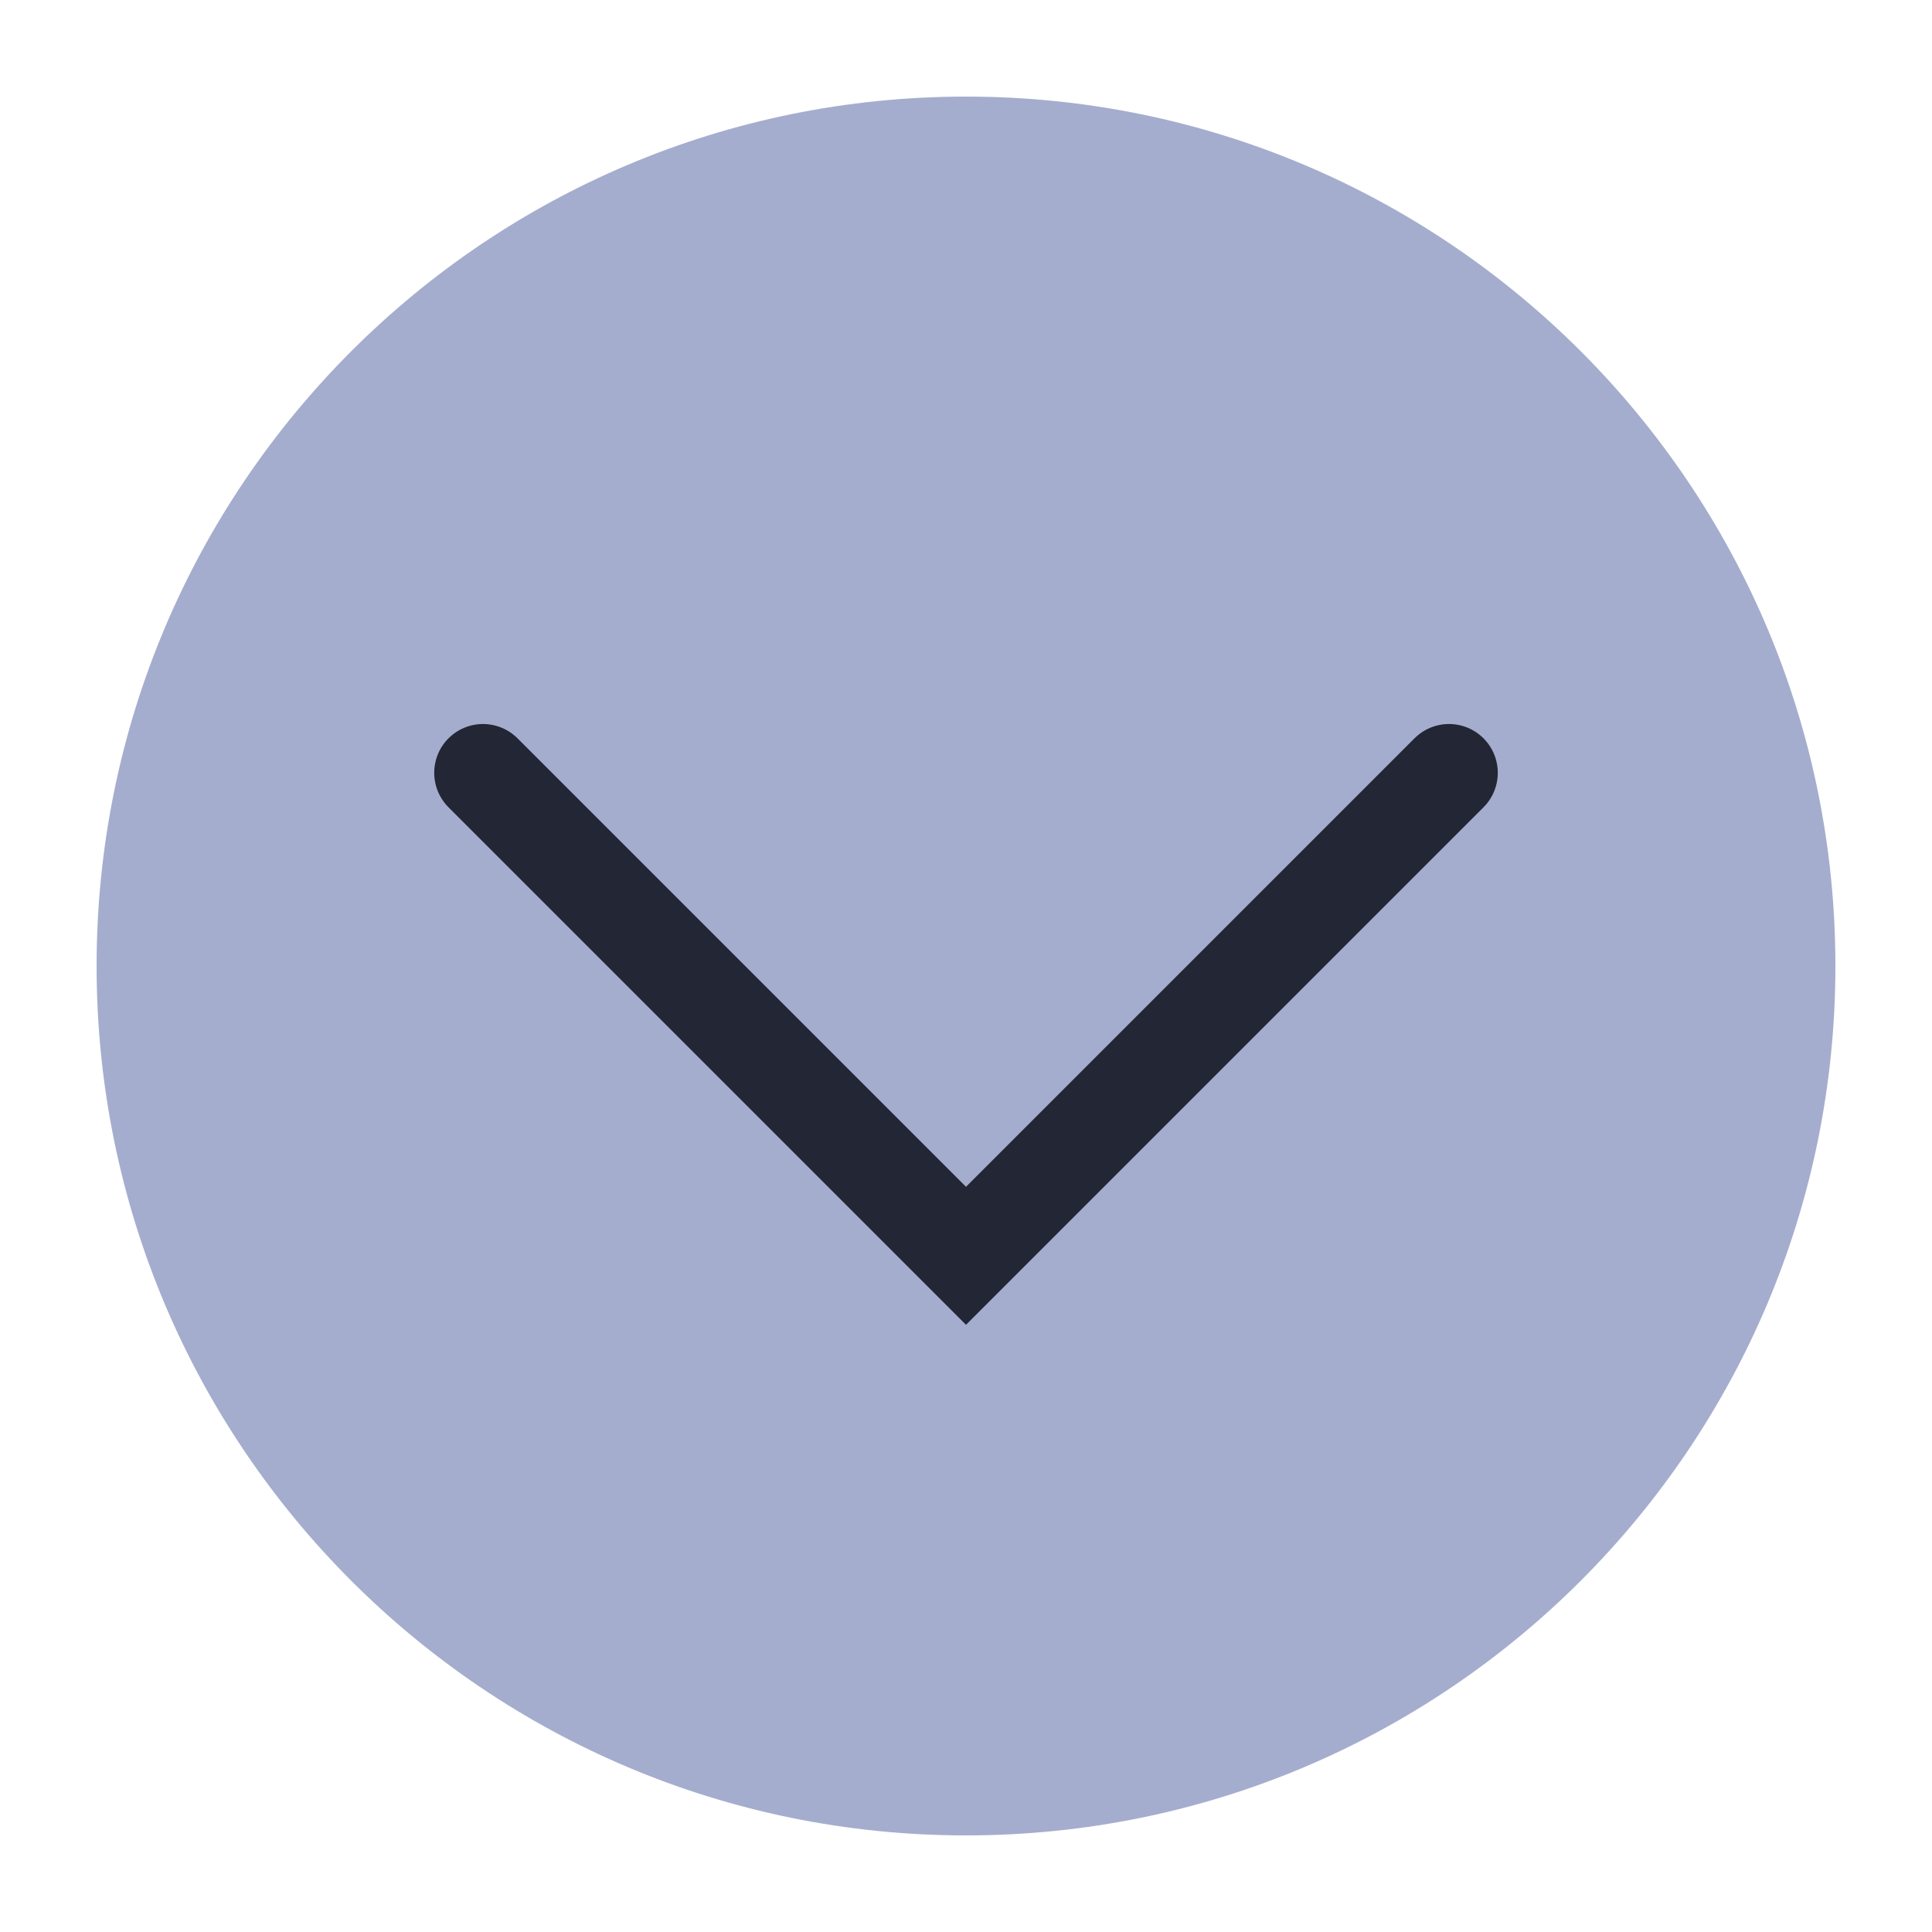
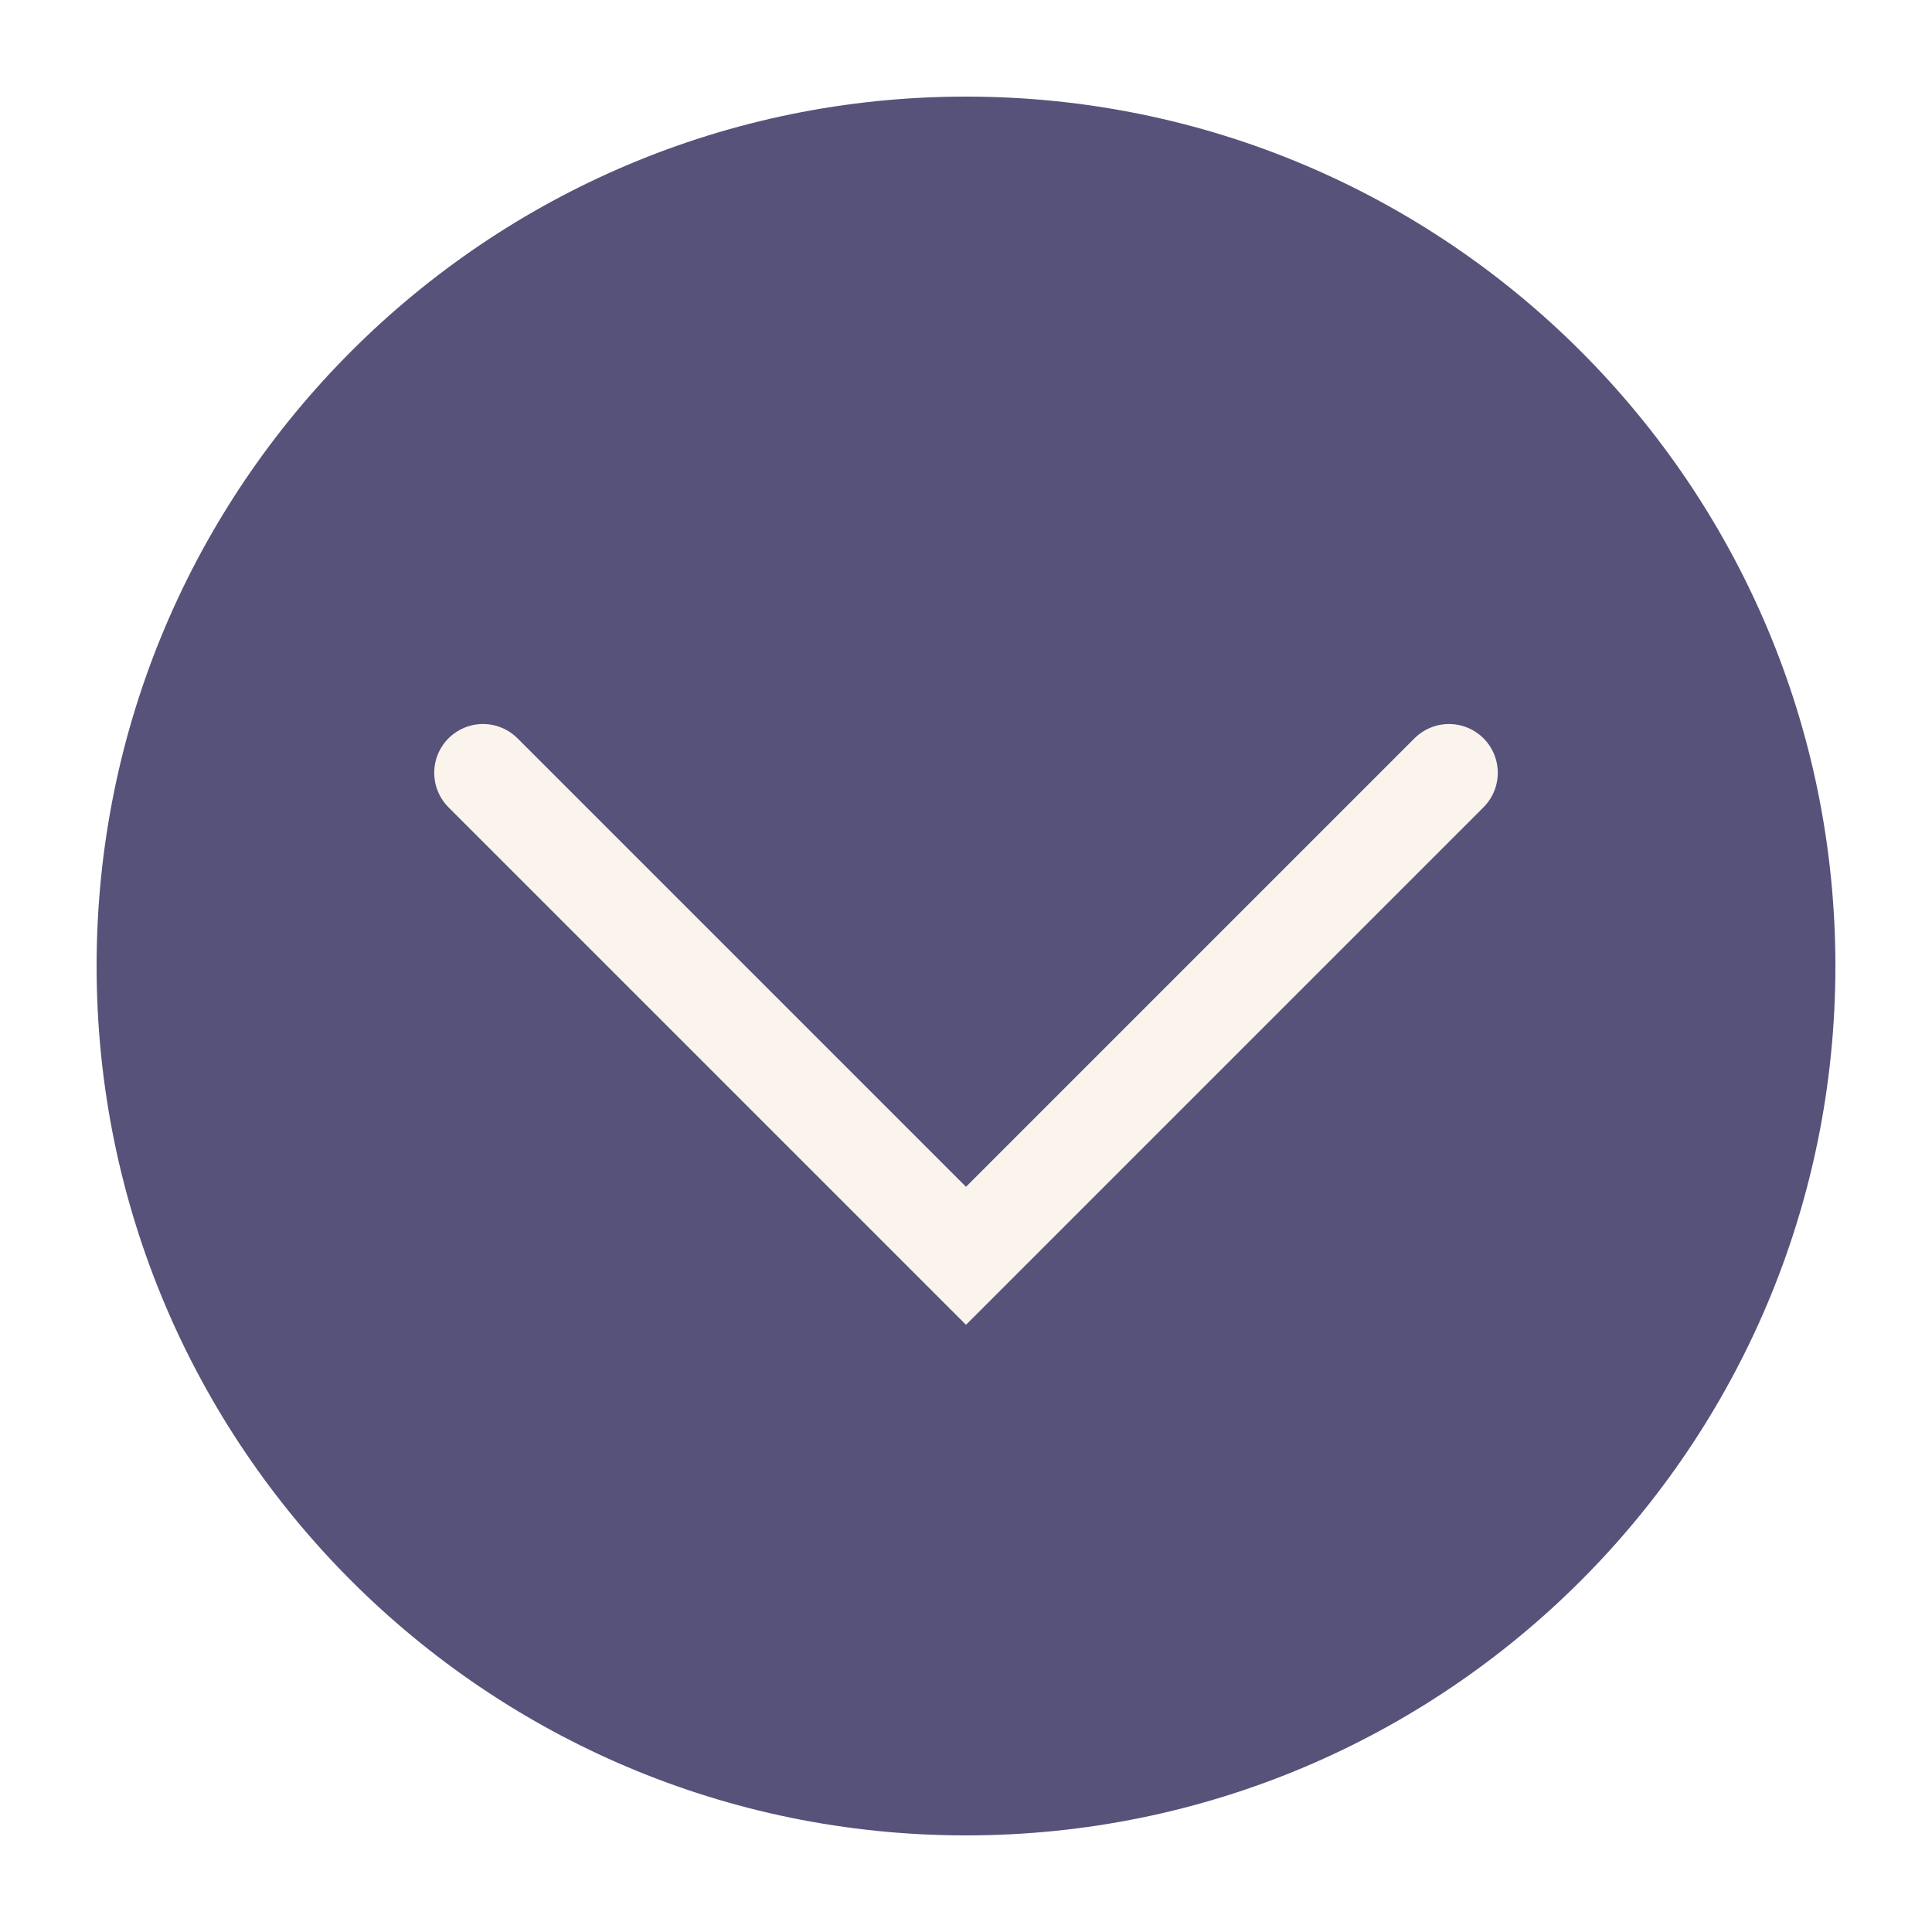
<svg xmlns="http://www.w3.org/2000/svg" viewBox="0 0 50 50" version="1.2" baseProfile="tiny">
  <defs>
</defs>
  <g fill="none" stroke="black" stroke-width="1" fill-rule="evenodd" stroke-linecap="square" stroke-linejoin="bevel">
-     <g fill="#a5adce" fill-opacity="1" stroke="none" transform="matrix(2.5,0,0,2.5,2.5,2.5)" font-family="Noto Sans" font-size="10" font-weight="400" font-style="normal">
+     <g fill="#575279" fill-opacity="1" stroke="none" transform="matrix(2.5,0,0,2.5,2.5,2.5)" font-family="Noto Sans" font-size="10" font-weight="400" font-style="normal">
      <circle cx="9" cy="9" r="9" />
    </g>
-     <g fill="none" stroke="#232634" stroke-opacity="1" stroke-width="1.01" stroke-linecap="round" stroke-linejoin="miter" stroke-miterlimit="2" transform="matrix(2.5,0,0,2.5,2.5,2.5)" font-family="Noto Sans" font-size="10" font-weight="400" font-style="normal">
+     <g fill="none" stroke="#faf4ed" stroke-opacity="1" stroke-width="1.01" stroke-linecap="round" stroke-linejoin="miter" stroke-miterlimit="2" transform="matrix(2.5,0,0,2.5,2.5,2.5)" font-family="Noto Sans" font-size="10" font-weight="400" font-style="normal">
      <polyline fill="none" vector-effect="none" points="4,7 9,12 14,7 " />
    </g>
    <g fill="none" stroke="#000000" stroke-opacity="1" stroke-width="1" stroke-linecap="square" stroke-linejoin="bevel" transform="matrix(1,0,0,1,0,0)" font-family="Noto Sans" font-size="10" font-weight="400" font-style="normal">
</g>
  </g>
</svg>
